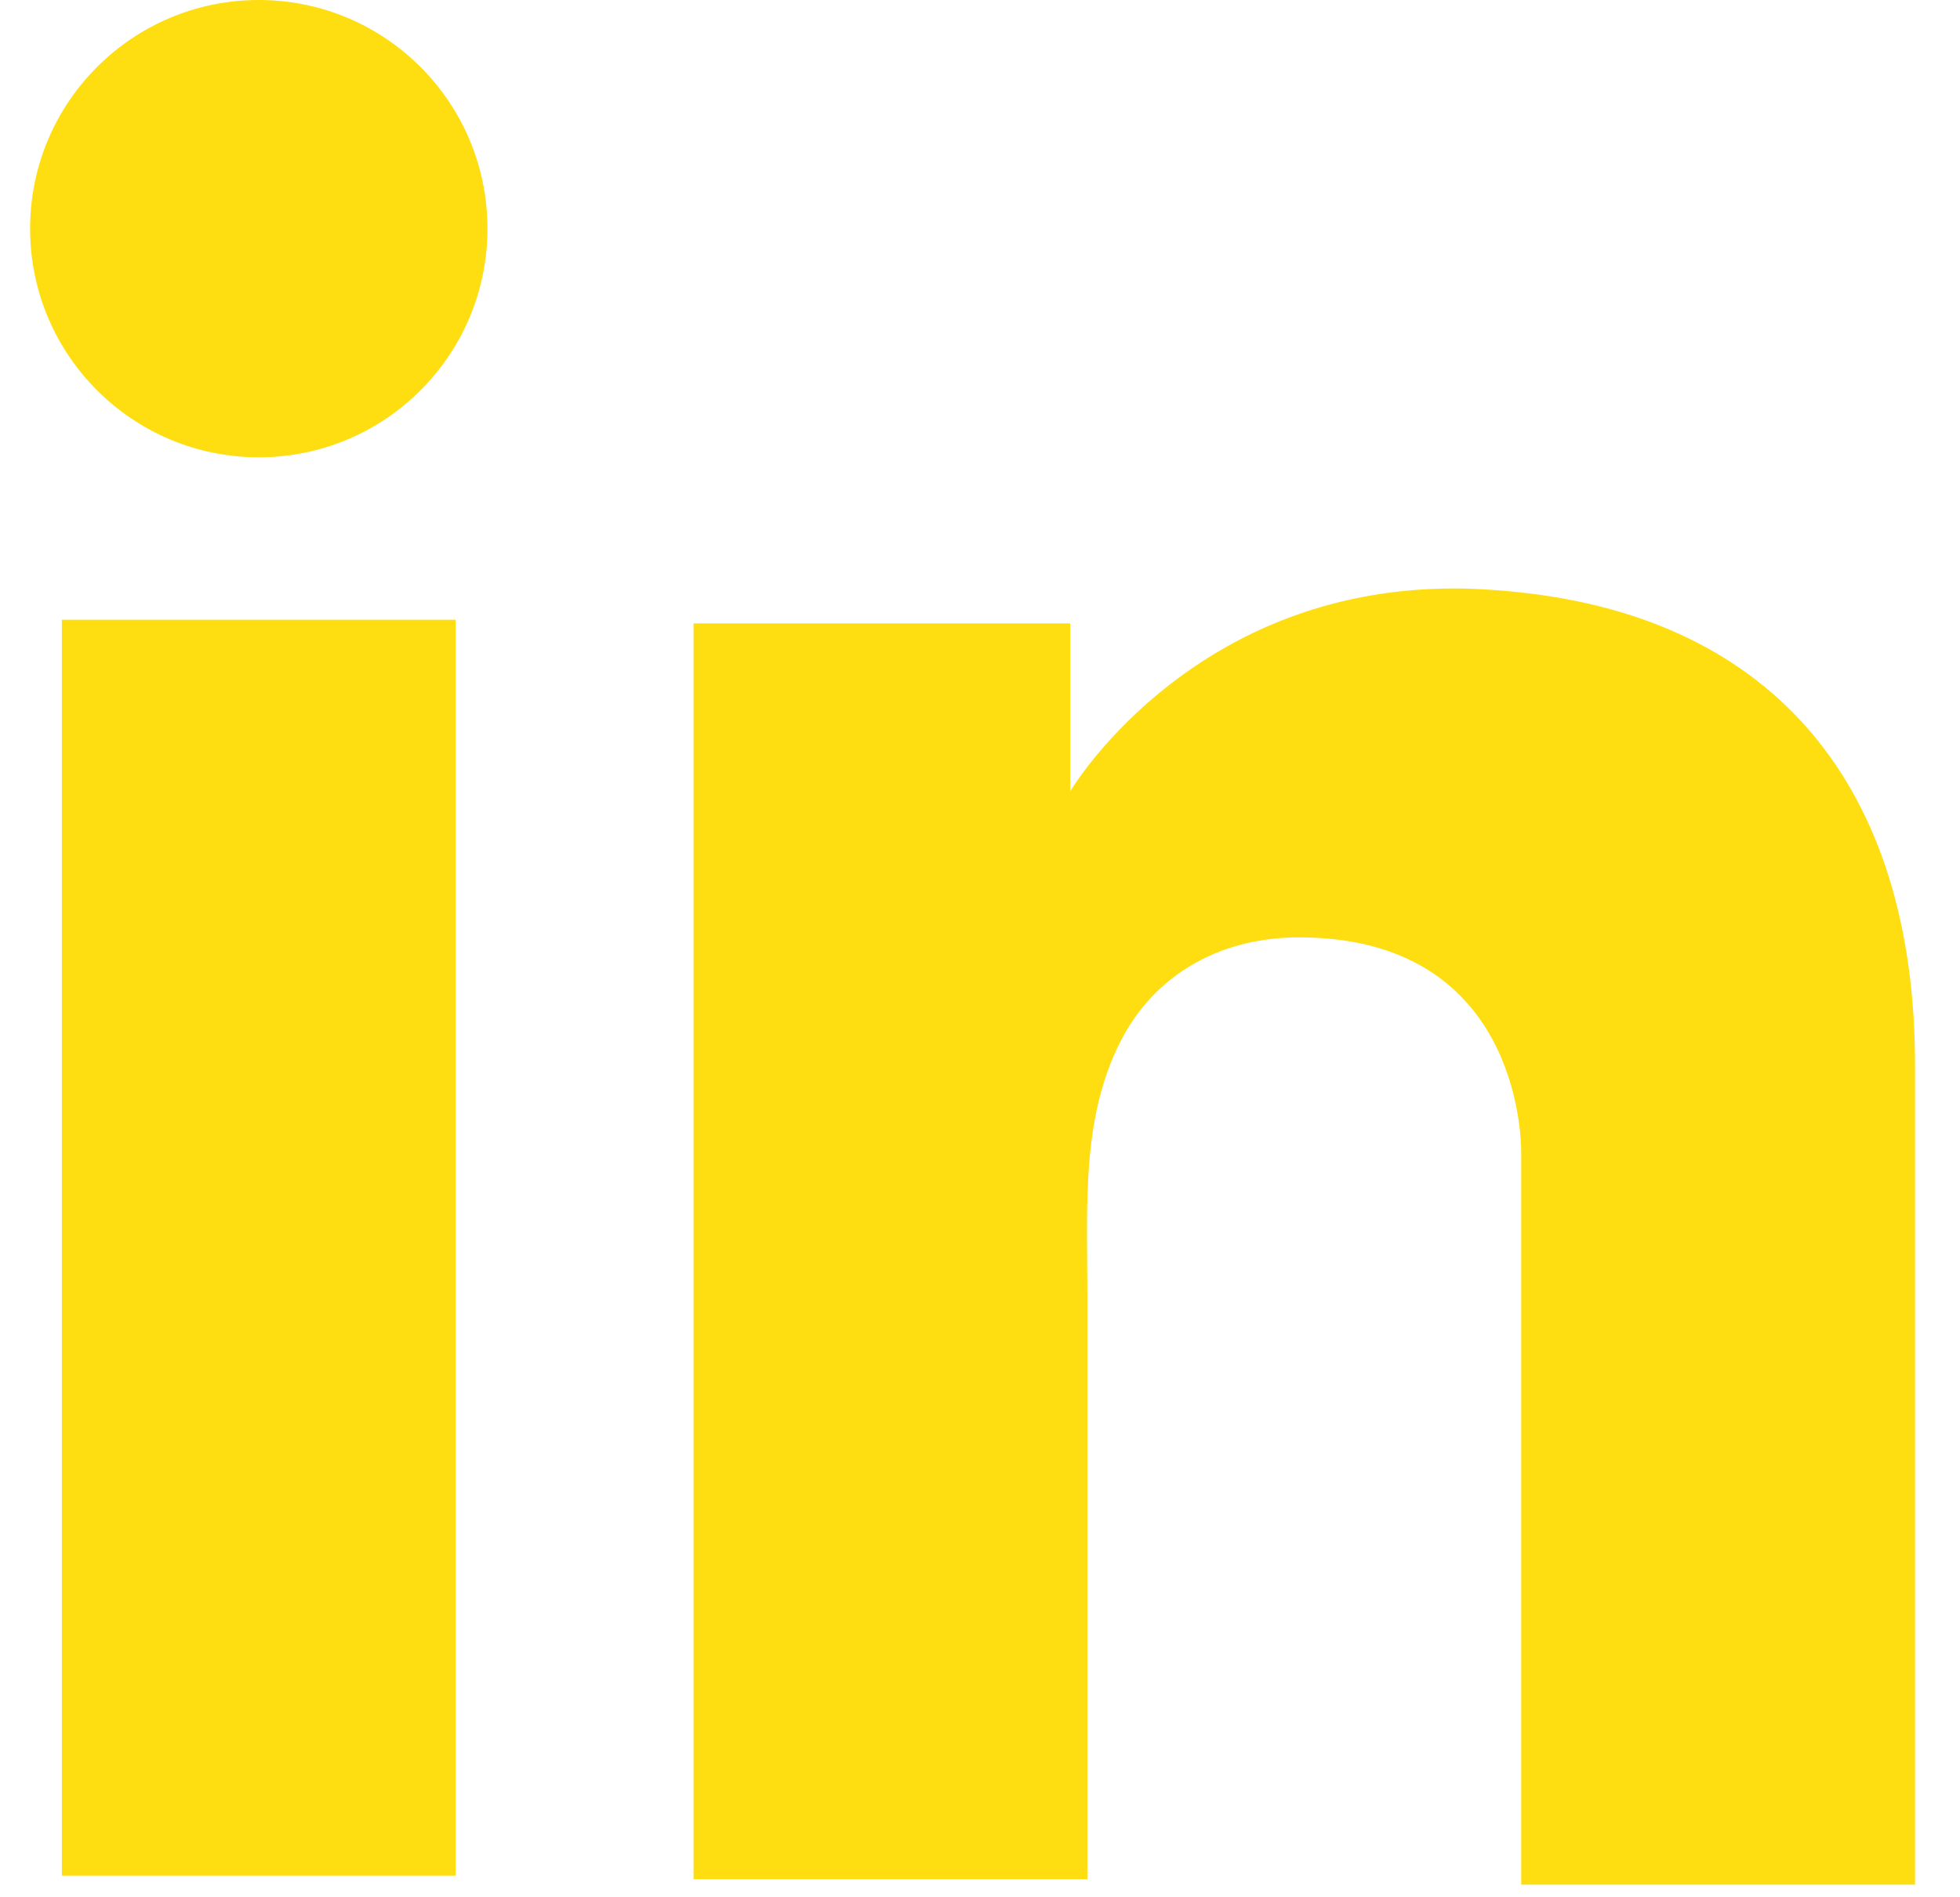
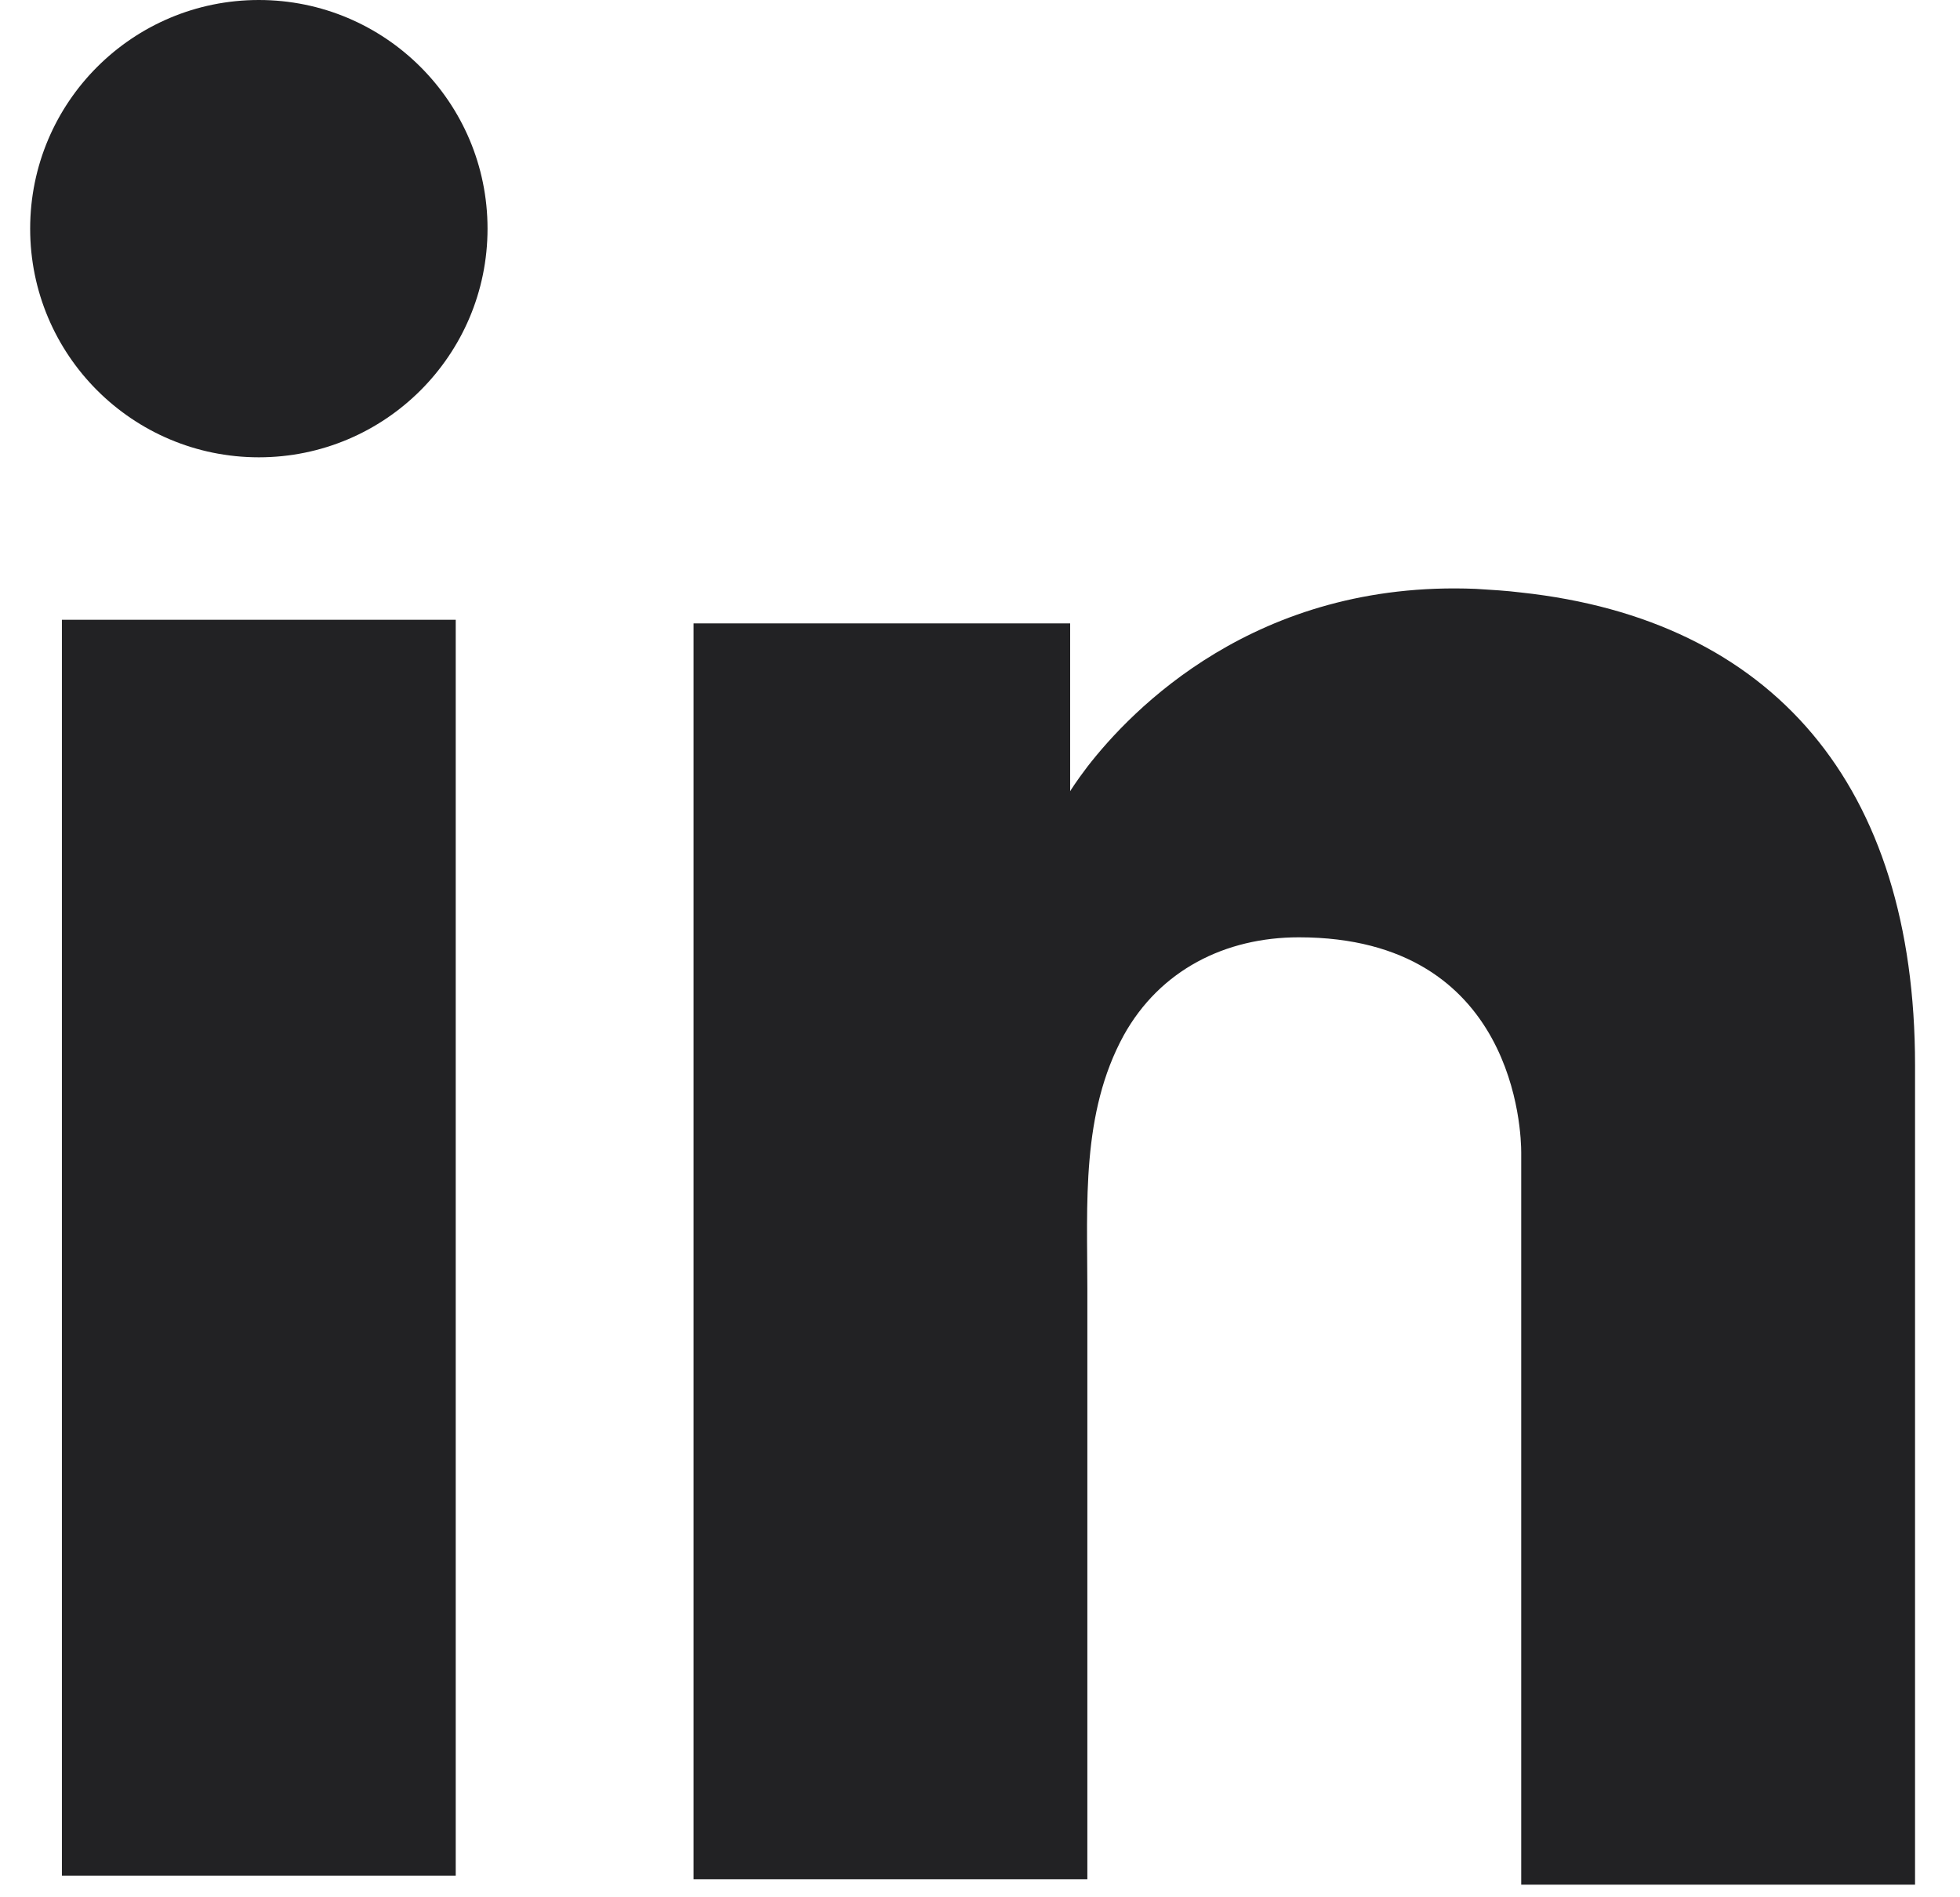
<svg xmlns="http://www.w3.org/2000/svg" width="31" height="30" viewBox="0 0 31 30" fill="none">
-   <path d="M7.207 9.804H0.978V29.67H7.207V9.804Z" fill="#FFDE11" />
-   <path d="M24.06 9.373C23.83 9.344 23.586 9.33 23.342 9.316C19.854 9.172 17.887 11.239 17.198 12.129C17.012 12.373 16.926 12.517 16.926 12.517V9.861H10.969V29.727H16.926H17.198C17.198 27.703 17.198 25.694 17.198 23.67C17.198 22.579 17.198 21.488 17.198 20.397C17.198 19.048 17.098 17.612 17.773 16.378C18.347 15.344 19.38 14.828 20.543 14.828C23.988 14.828 24.06 17.942 24.06 18.23C24.06 18.244 24.06 18.258 24.06 18.258V29.813H30.289V16.852C30.289 12.416 28.036 9.804 24.06 9.373Z" fill="#FFDE11" />
-   <path d="M4.093 7.234C6.091 7.234 7.71 5.615 7.71 3.617C7.71 1.619 6.091 0 4.093 0C2.095 0 0.476 1.619 0.476 3.617C0.476 5.615 2.095 7.234 4.093 7.234Z" fill="#FFDE11" />
+   <path d="M7.208 9.804H0.979V29.67H7.208V9.804Z" fill="#222224" />
+   <path d="M24.06 9.373C23.83 9.344 23.586 9.33 23.342 9.315C19.854 9.172 17.887 11.239 17.198 12.129C17.012 12.373 16.926 12.516 16.926 12.516V9.861H10.969V29.727H16.926H17.198C17.198 27.703 17.198 25.693 17.198 23.669C17.198 22.579 17.198 21.488 17.198 20.397C17.198 19.047 17.098 17.612 17.773 16.378C18.347 15.344 19.38 14.827 20.543 14.827C23.988 14.827 24.06 17.942 24.06 18.229C24.06 18.244 24.06 18.258 24.06 18.258V29.813H30.289V16.851C30.289 12.416 28.036 9.803 24.06 9.373Z" fill="#222224" />
+   <path d="M4.094 7.234C6.091 7.234 7.711 5.615 7.711 3.617C7.711 1.619 6.091 0 4.094 0C2.096 0 0.477 1.619 0.477 3.617C0.477 5.615 2.096 7.234 4.094 7.234Z" fill="#222224" />
</svg>
